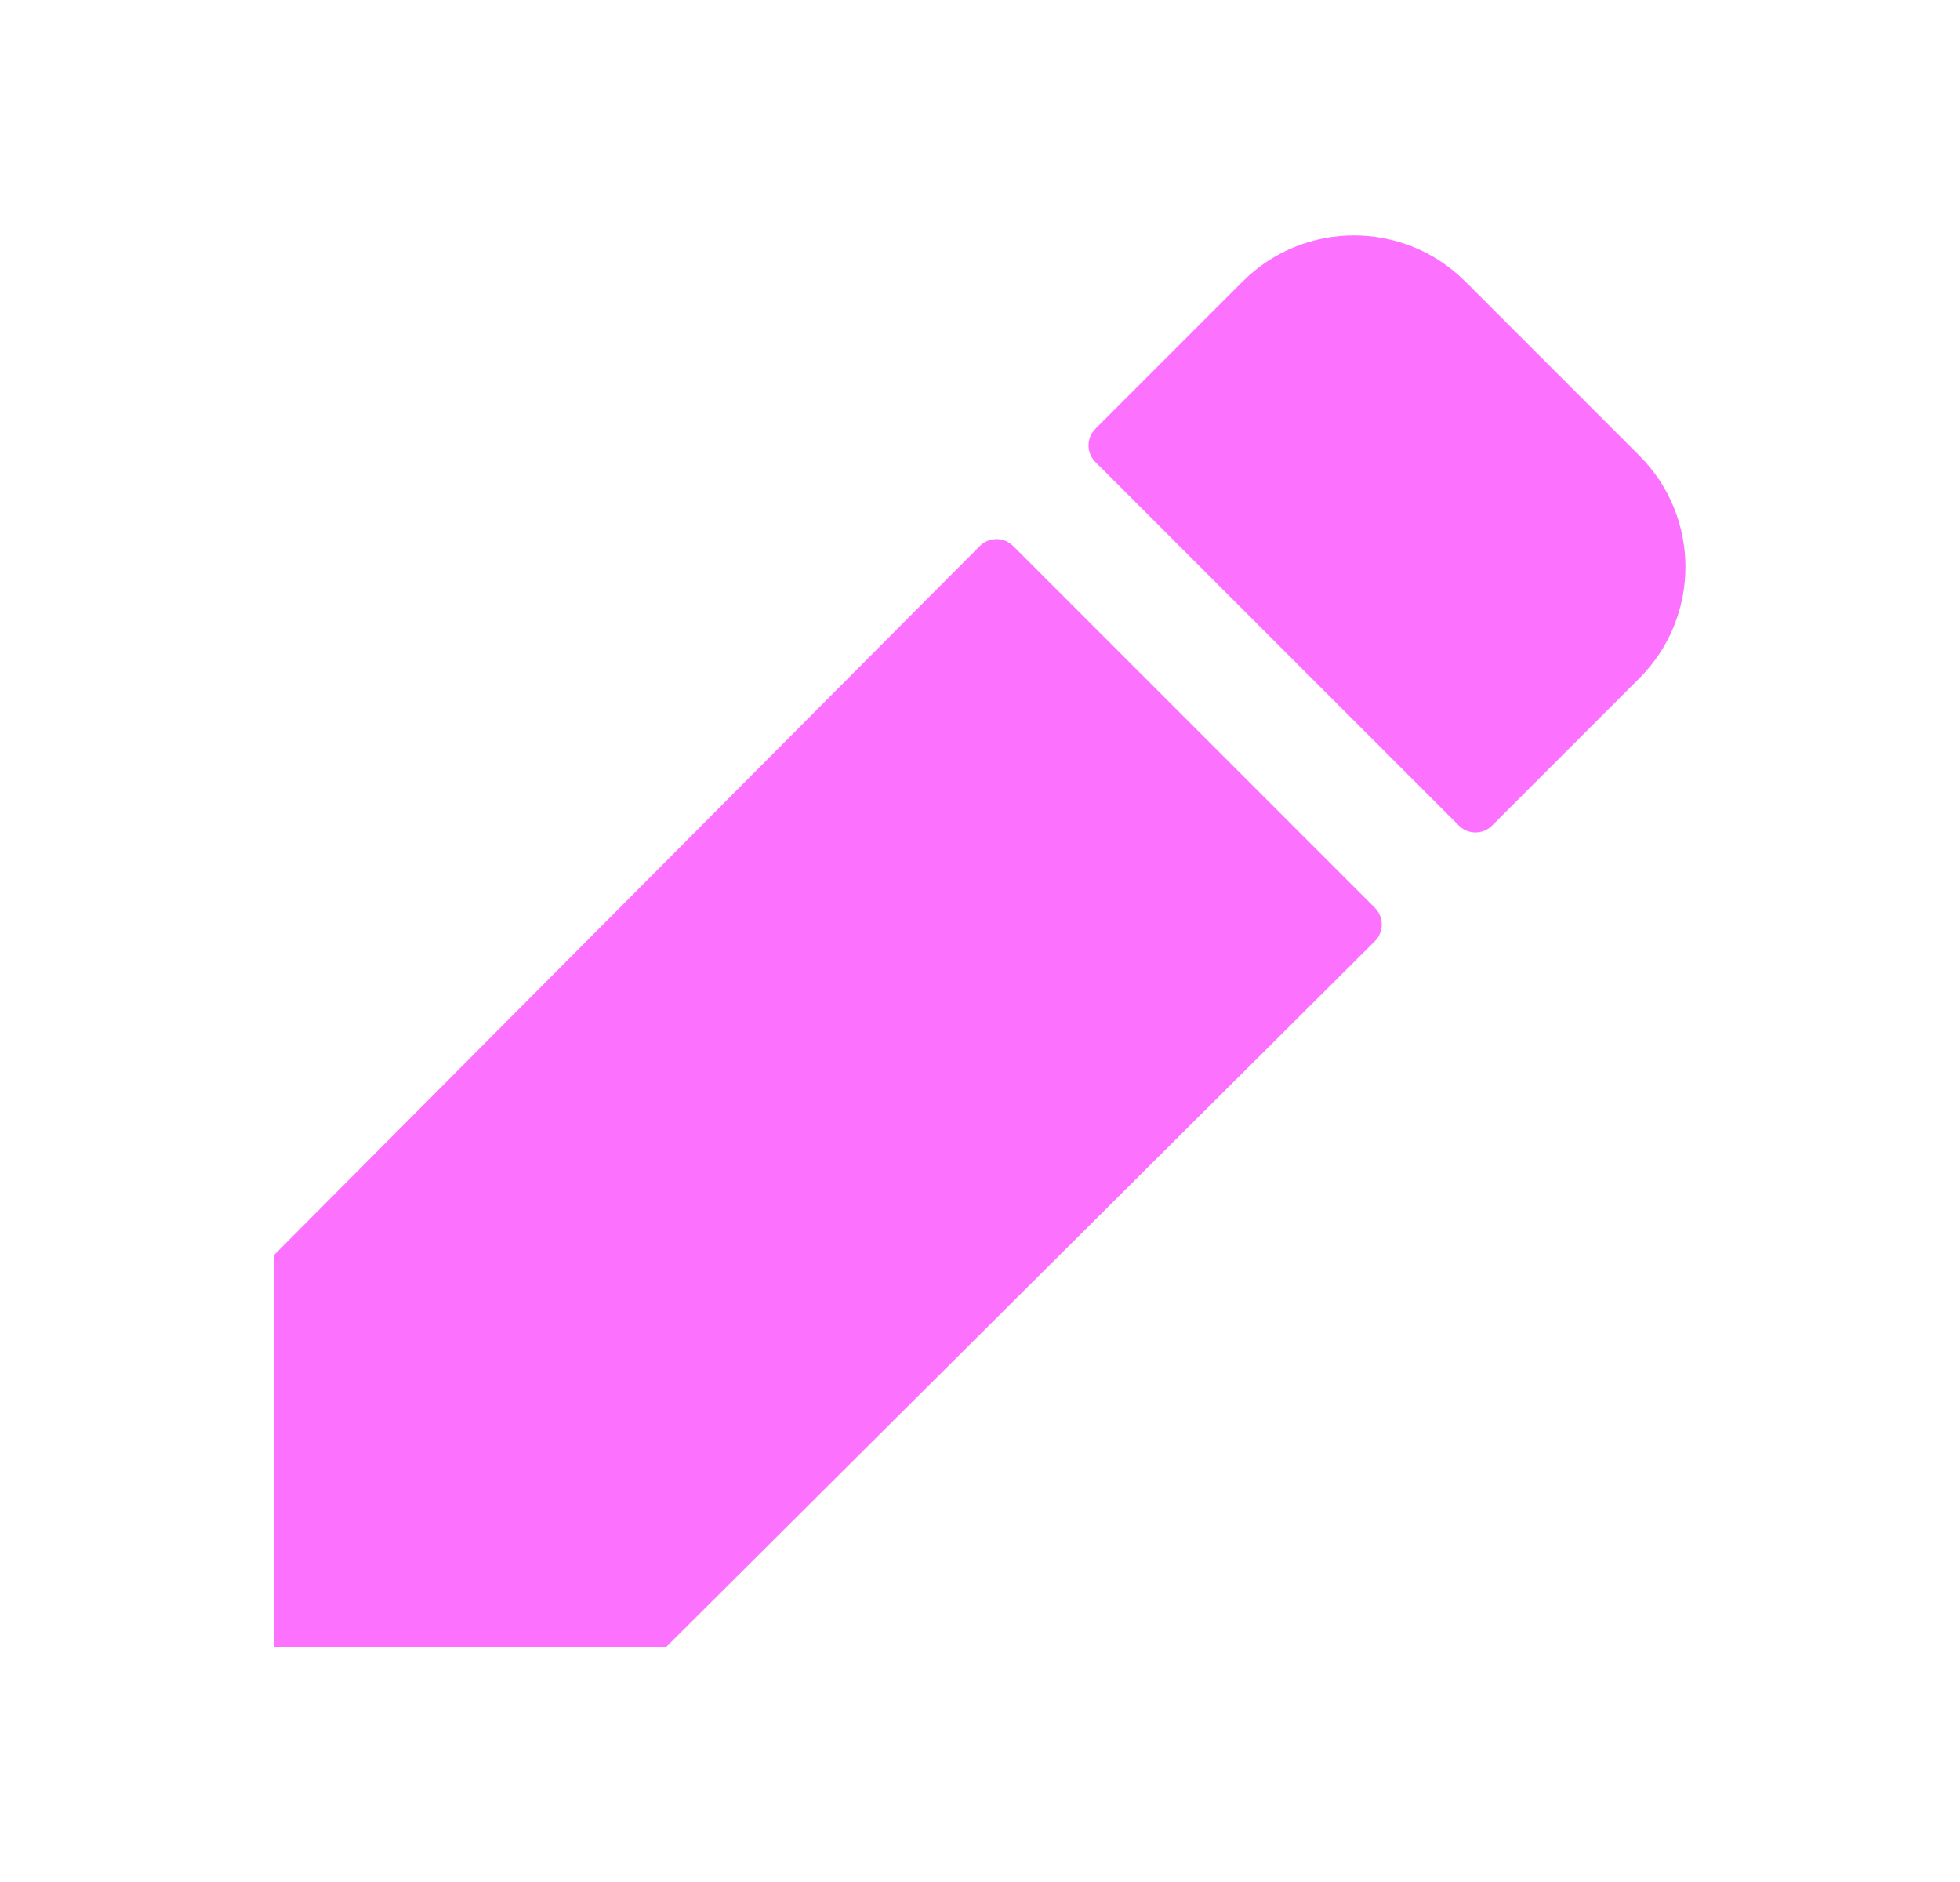
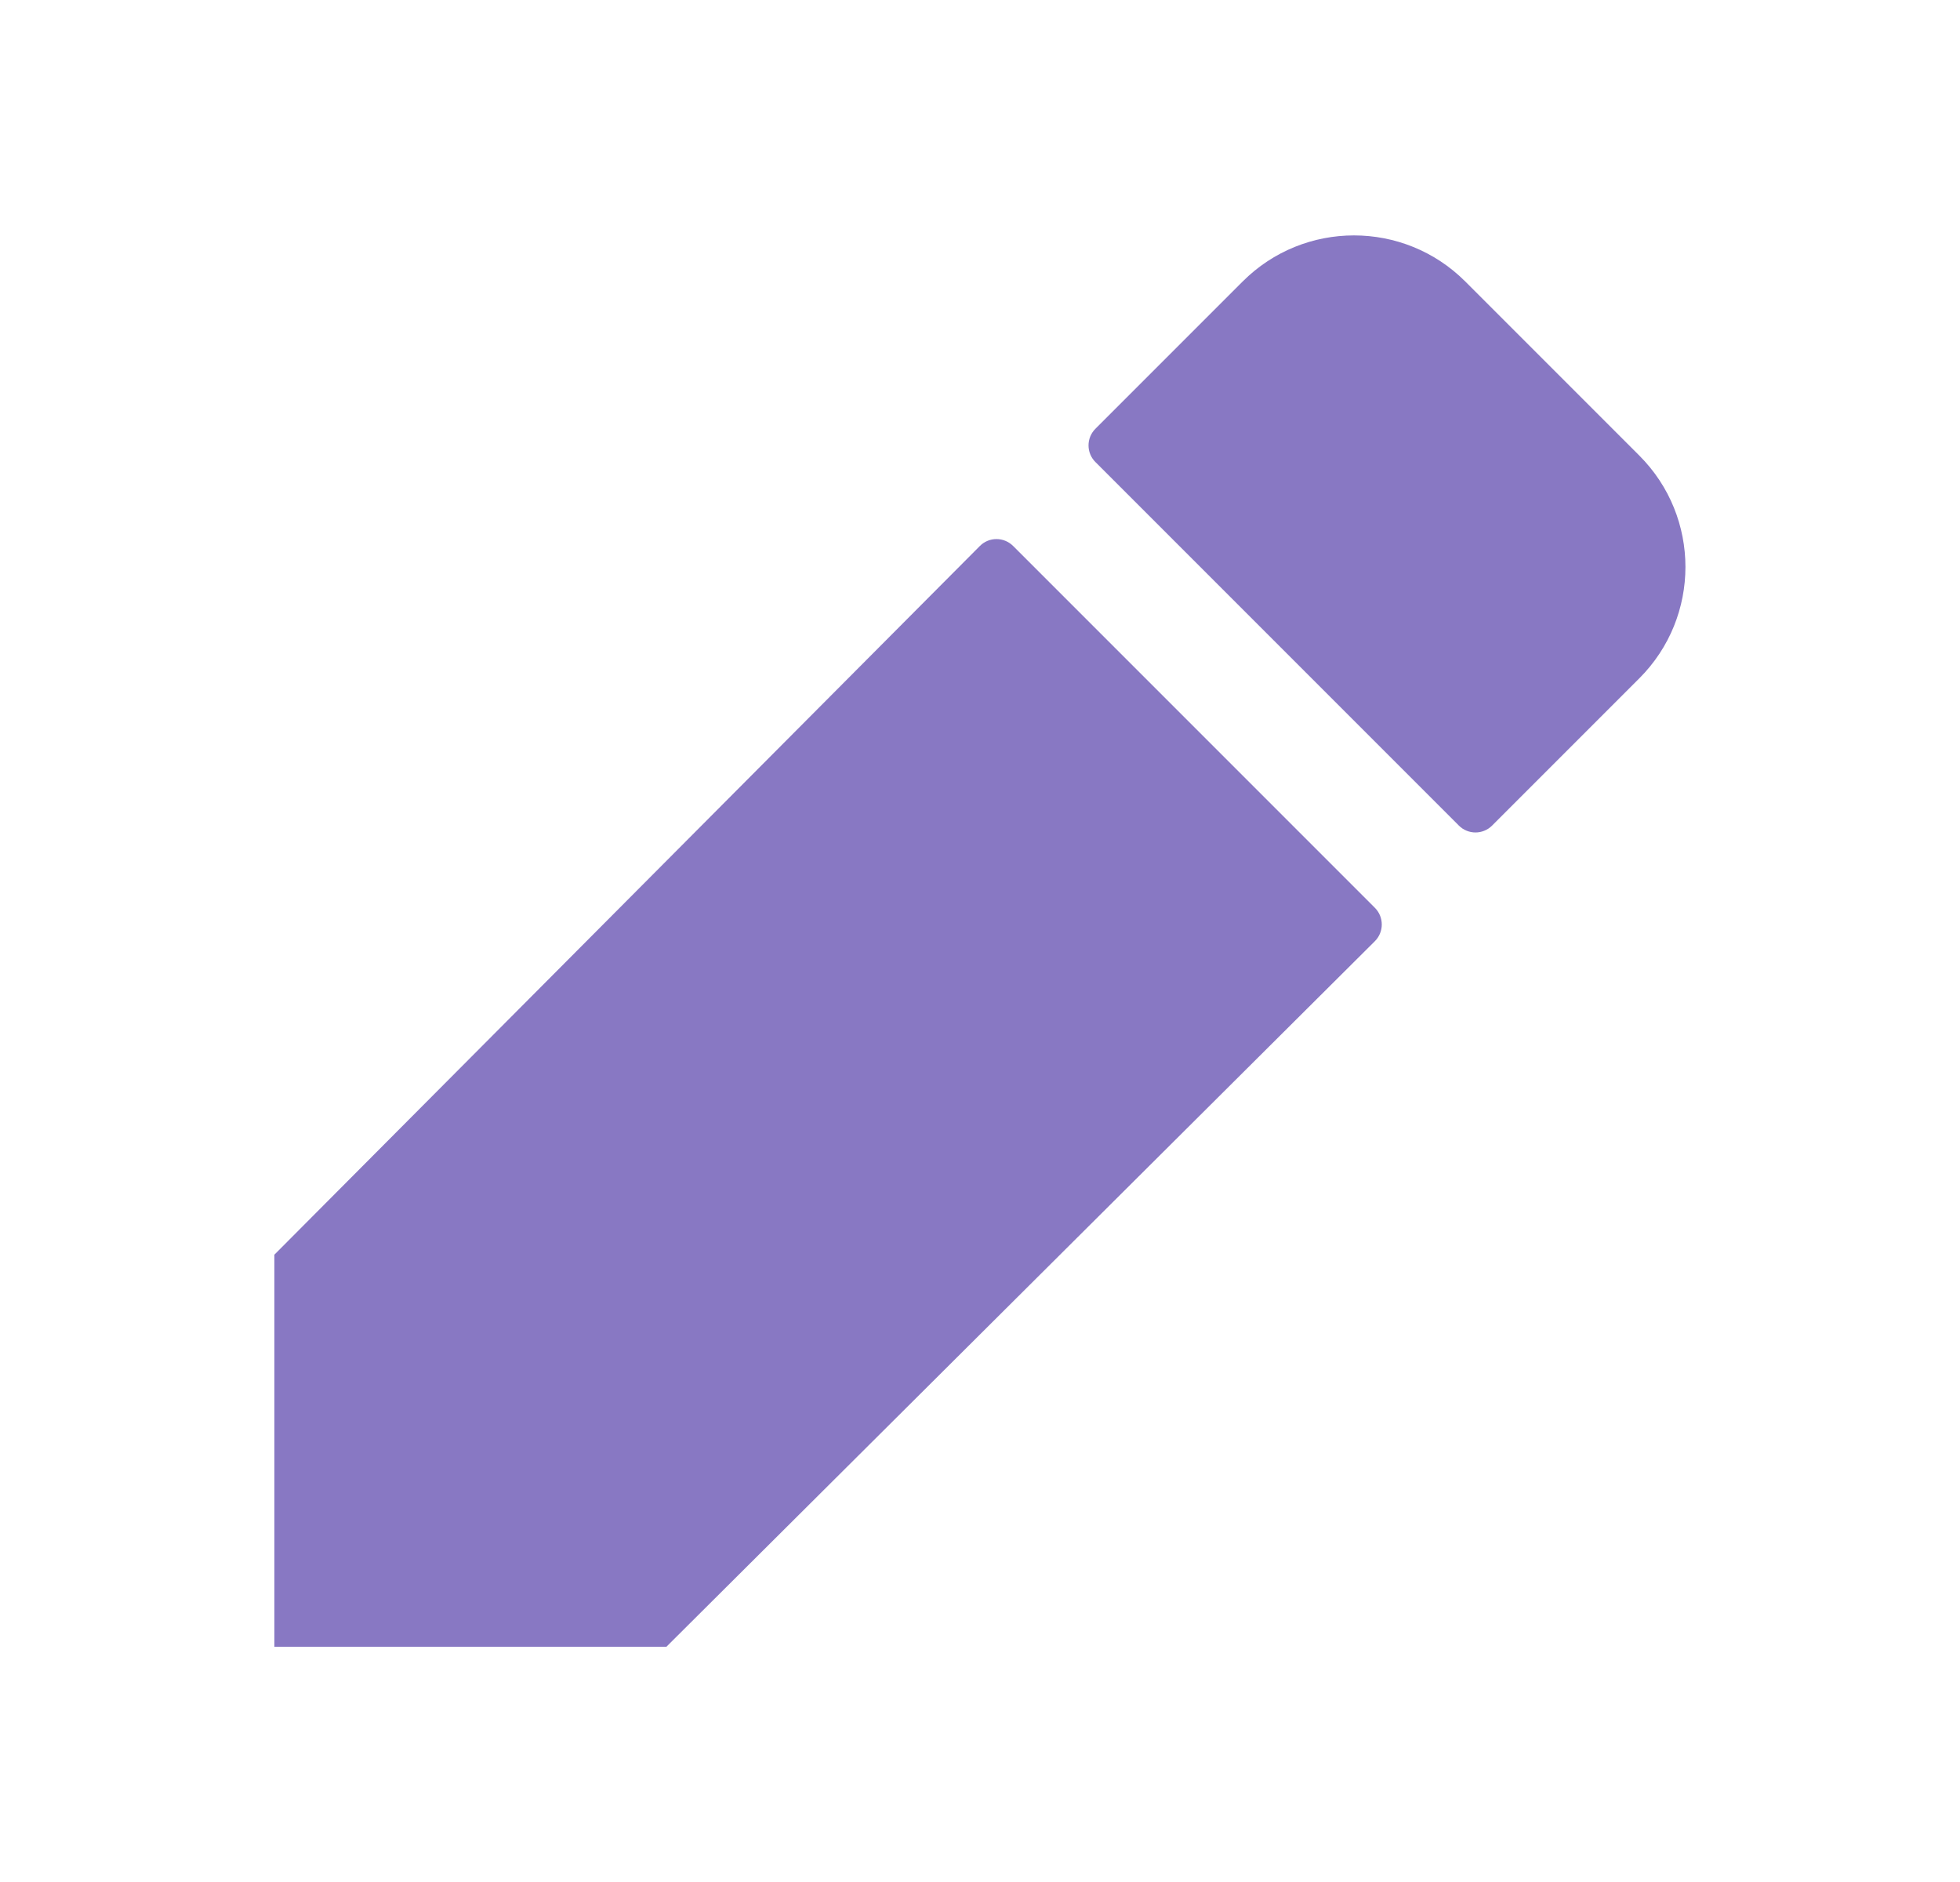
<svg xmlns="http://www.w3.org/2000/svg" width="25" height="24" viewBox="0 0 25 24" fill="none">
-   <path d="M17.537 11.577C17.654 11.694 17.654 11.885 17.537 12.002L8.5 21H3.5V16L12.498 6.963C12.615 6.845 12.805 6.845 12.923 6.963L17.537 11.577ZM20.91 5.81L18.69 3.59C17.906 2.806 16.634 2.806 15.85 3.59L13.972 5.468C13.855 5.585 13.855 5.775 13.972 5.892L18.608 10.528C18.725 10.645 18.915 10.645 19.032 10.528L20.91 8.65C21.694 7.866 21.694 6.594 20.91 5.81Z" fill="#FC72FF" />
+   <path d="M17.537 11.577C17.654 11.694 17.654 11.885 17.537 12.002L8.5 21H3.5V16L12.498 6.963C12.615 6.845 12.805 6.845 12.923 6.963L17.537 11.577ZM20.91 5.81L18.69 3.59C17.906 2.806 16.634 2.806 15.85 3.59L13.972 5.468C13.855 5.585 13.855 5.775 13.972 5.892L18.608 10.528C18.725 10.645 18.915 10.645 19.032 10.528L20.91 8.65C21.694 7.866 21.694 6.594 20.91 5.81Z" fill="#8878c3" />
</svg>
